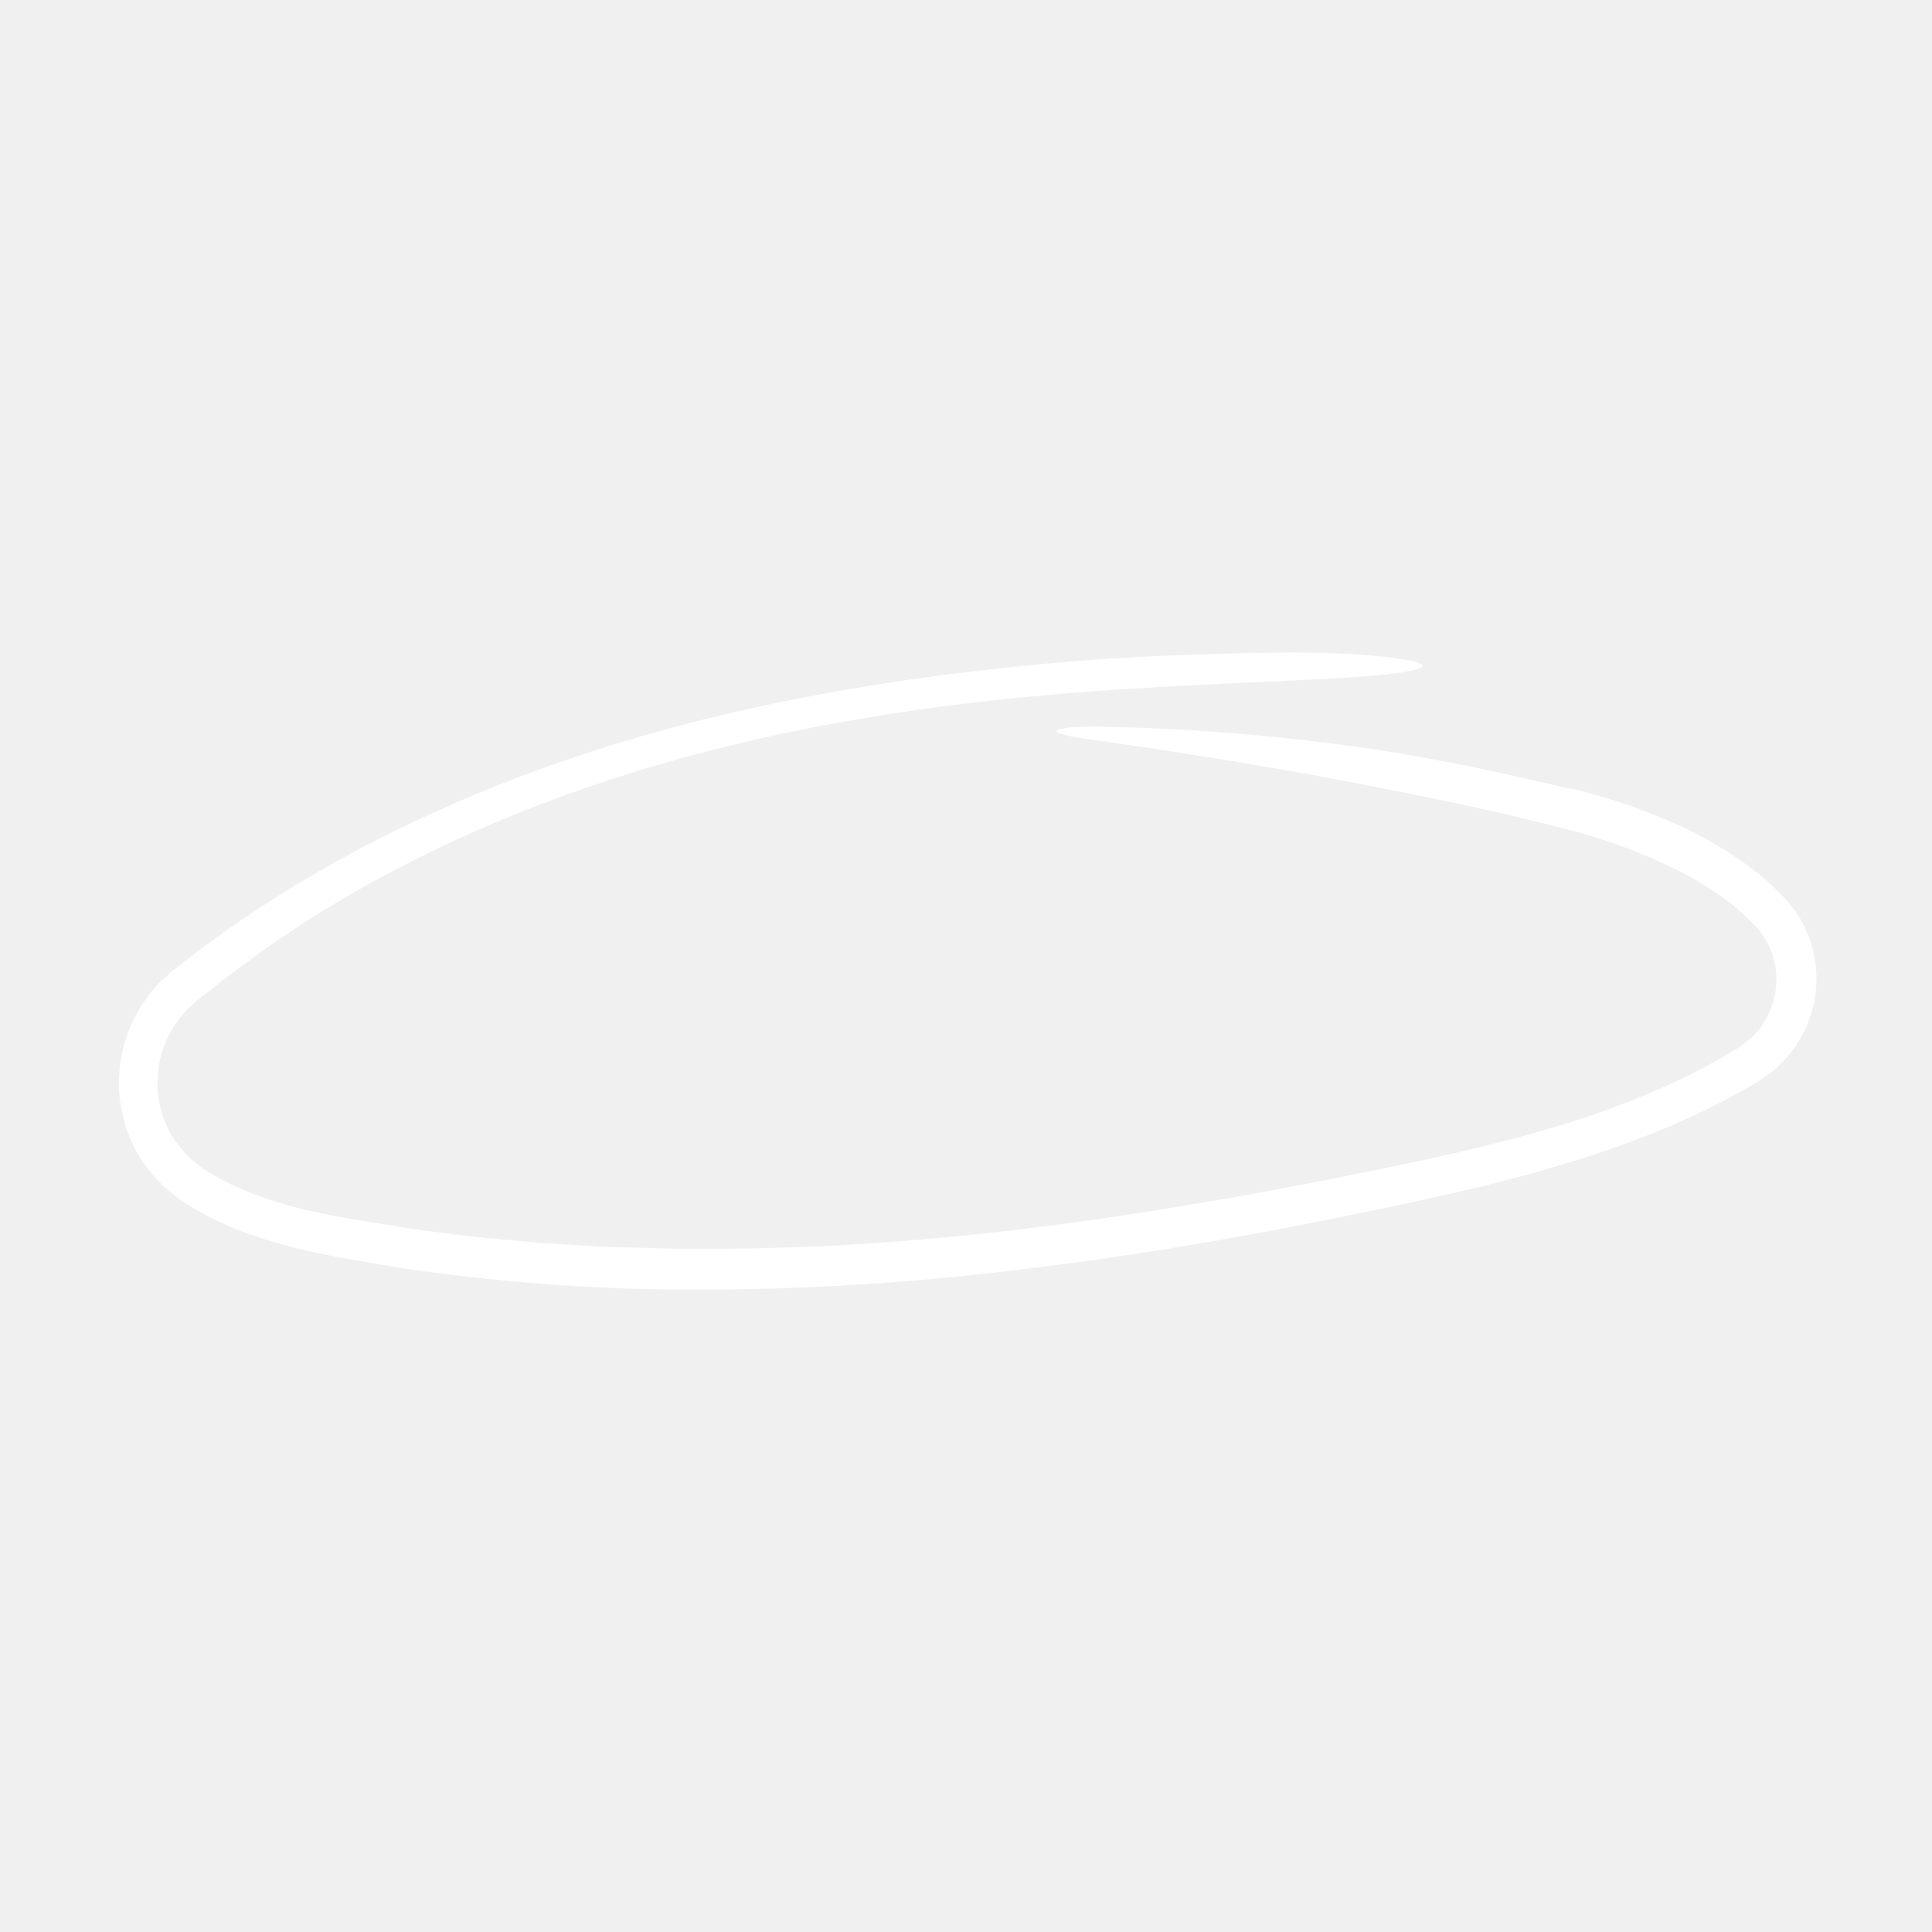
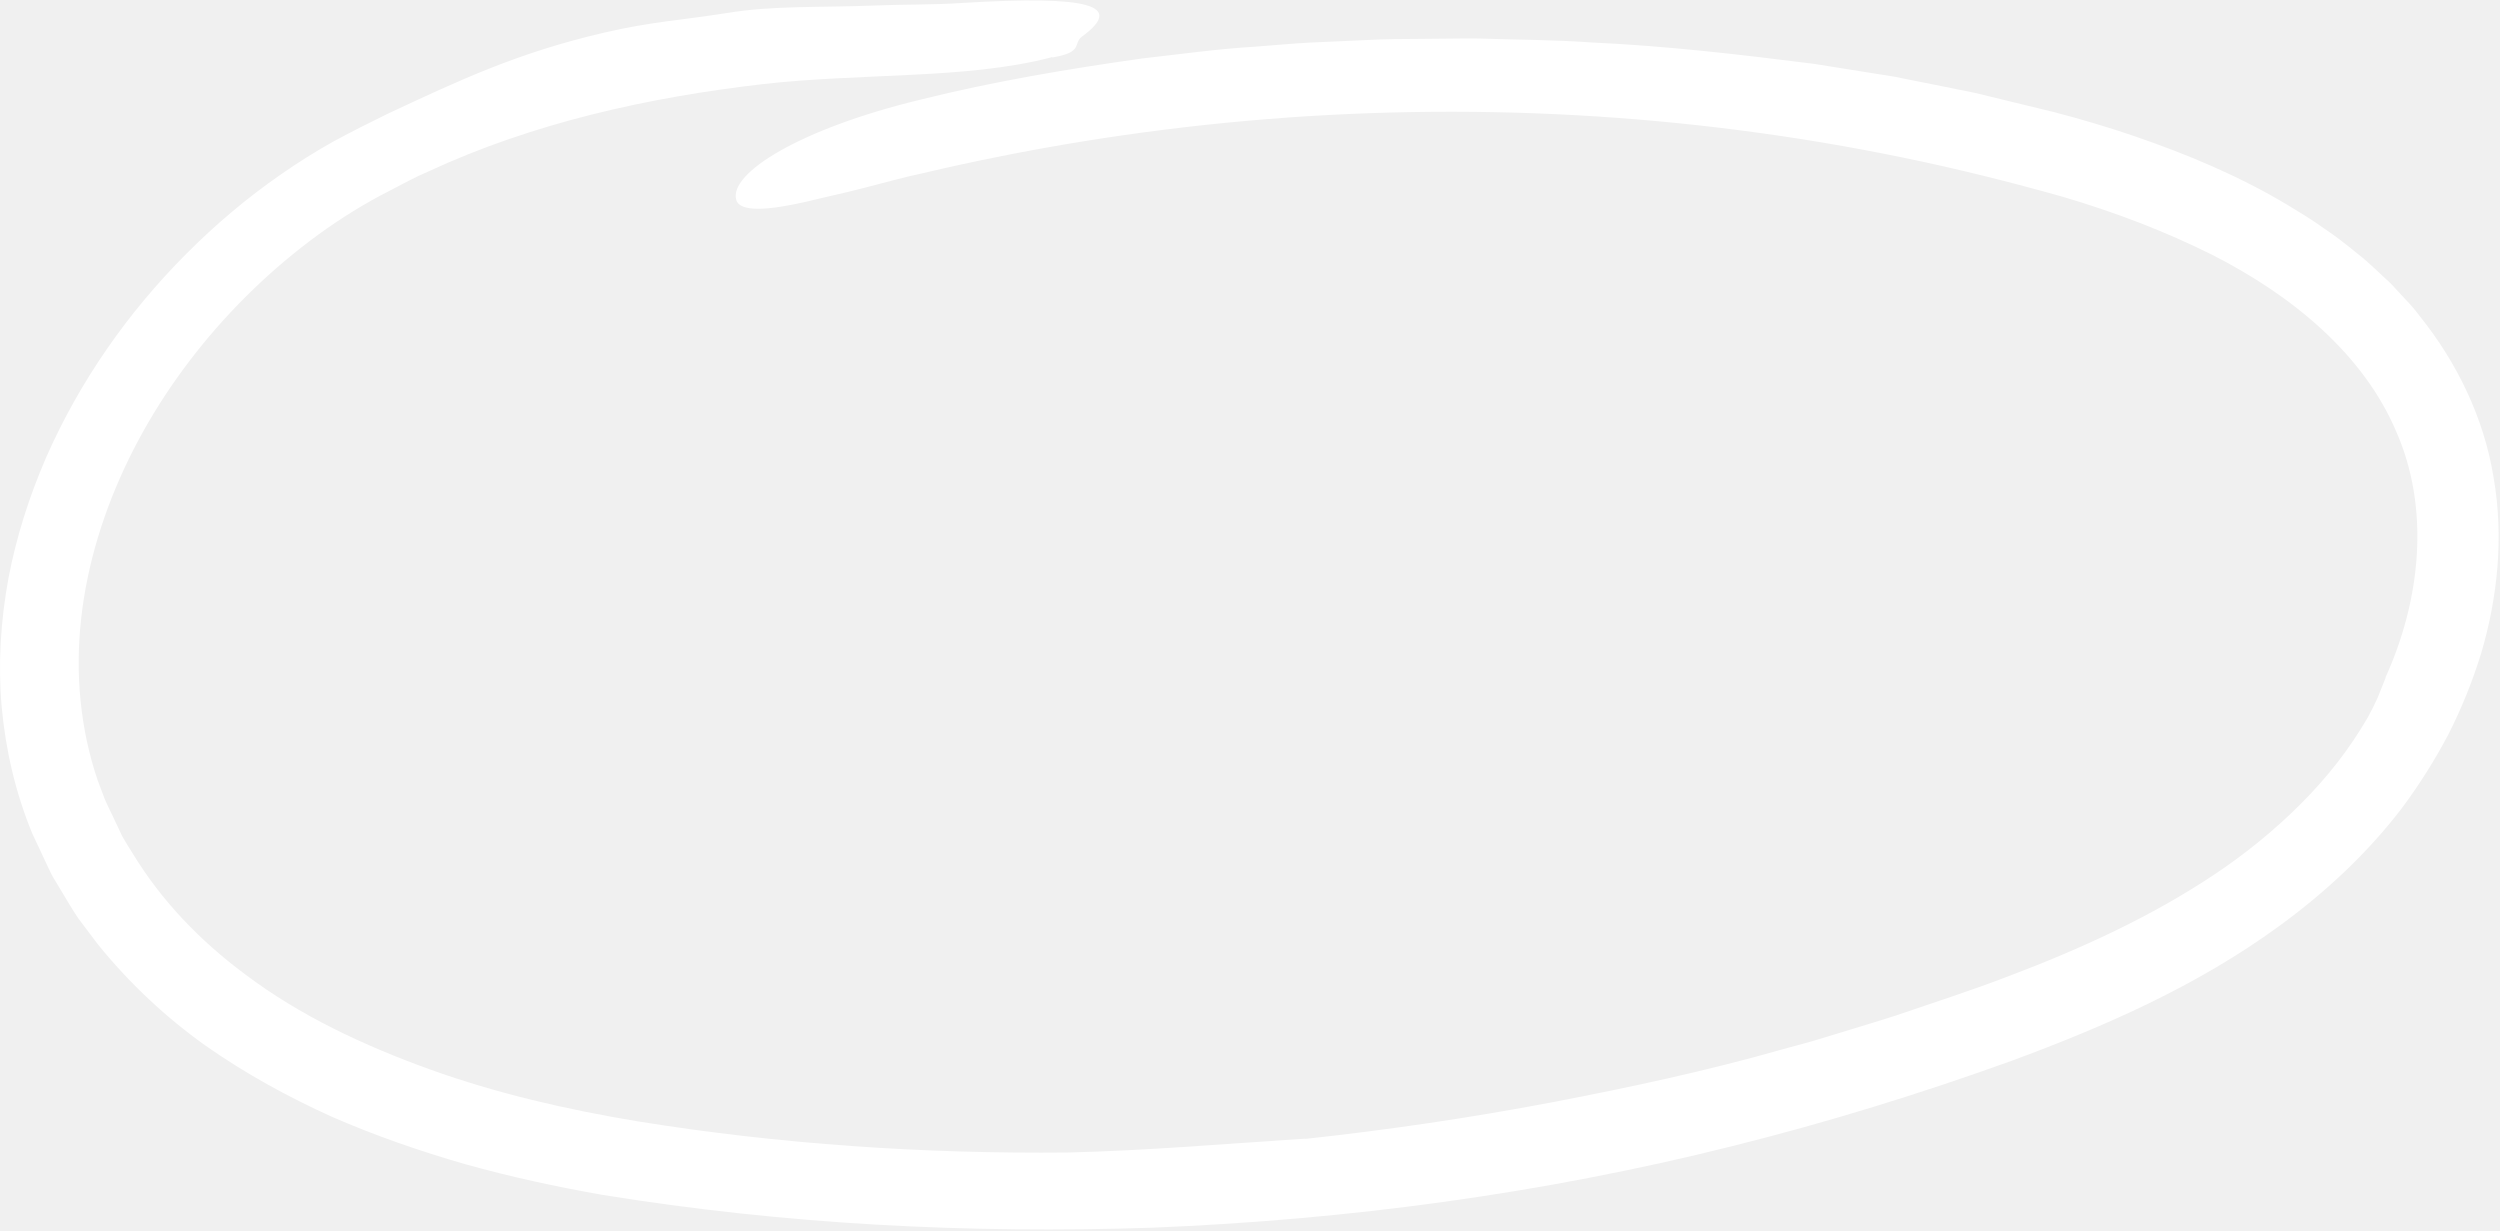
- <svg xmlns="http://www.w3.org/2000/svg" width="230" height="230" viewBox="0 0 230 230" fill="none">
-   <path d="M187.076 93.86C191.129 94.844 195.09 96.174 198.914 97.838C202.862 99.514 206.552 101.742 209.874 104.455C210.717 105.172 211.521 105.932 212.284 106.734L212.575 107.033L212.874 107.393L213.466 108.12C213.848 108.613 214.162 109.162 214.499 109.688C215.693 111.877 216.292 114.341 216.234 116.833C216.176 119.326 215.465 121.76 214.171 123.891L213.938 124.288L213.668 124.664L213.123 125.409C212.731 125.881 212.314 126.337 211.882 126.772L211.19 127.381C210.966 127.59 210.725 127.781 210.471 127.953C210.003 128.297 209.517 128.617 209.016 128.911C201.443 133.45 193.179 136.539 184.916 138.956C179.397 140.584 173.822 141.89 168.259 143.094C165.477 143.697 162.693 144.253 159.911 144.835C157.125 145.401 154.33 145.924 151.54 146.471C140.361 148.574 129.1 150.325 117.765 151.567C106.416 152.841 95.006 153.497 83.585 153.533C72.132 153.568 60.69 152.784 49.348 151.185C48.471 151.087 47.605 150.915 46.733 150.776L44.123 150.333C42.382 150.029 40.645 149.757 38.903 149.388C35.335 148.71 31.831 147.729 28.429 146.457C26.684 145.78 24.995 144.969 23.375 144.032C22.968 143.793 22.56 143.554 22.166 143.289C21.751 143.035 21.352 142.757 20.971 142.455L19.776 141.509C19.404 141.163 19.051 140.793 18.692 140.432C18.331 140.072 18 139.683 17.701 139.27C17.376 138.878 17.079 138.463 16.814 138.028C16.552 137.591 16.285 137.157 16.036 136.714L15.409 135.323C14.659 133.439 14.235 131.441 14.154 129.415C14.118 127.394 14.419 125.381 15.044 123.459C15.688 121.538 16.67 119.749 17.943 118.174L18.937 117.031C19.3 116.683 19.678 116.349 20.051 116.011C20.235 115.851 20.432 115.656 20.606 115.527L21.132 115.119L22.185 114.305C22.889 113.765 23.585 113.214 24.296 112.683L26.456 111.128C29.332 109.051 32.319 107.138 35.334 105.278C36.862 104.383 38.385 103.478 39.93 102.614L42.263 101.348L43.43 100.716L44.614 100.116C50.911 96.903 57.4 94.078 64.043 91.658C70.675 89.253 77.433 87.206 84.285 85.527C97.974 82.164 111.925 80.116 125.898 78.886C134.332 78.131 142.87 77.834 151.207 77.703C159.194 77.59 164.363 78.005 167.567 78.58C169.9 78.999 169.893 79.463 167.896 79.872C165.899 80.282 161.911 80.627 156.281 80.897C149.157 81.235 141.379 81.569 134.034 82.03C117.133 83.094 100.297 85.26 83.982 89.499C67.698 93.737 51.912 100.041 37.699 108.896C33.792 111.356 29.939 114.061 26.243 116.908C25.328 117.631 24.415 118.352 23.505 119.072C23.088 119.425 22.761 119.756 22.38 120.091C22.028 120.44 21.733 120.839 21.4 121.202C20.192 122.742 19.362 124.545 18.977 126.464C18.689 127.984 18.675 129.543 18.934 131.067L19.044 131.636C19.072 131.827 19.116 132.016 19.178 132.199L19.525 133.303L19.997 134.358L20.114 134.622L20.264 134.869L20.562 135.363C20.662 135.527 20.755 135.697 20.859 135.858L21.216 136.312C21.438 136.627 21.684 136.924 21.953 137.199L22.768 138.022L23.684 138.737C24.005 138.991 24.341 139.224 24.693 139.434C25.04 139.669 25.411 139.873 25.774 140.088C26.505 140.51 27.266 140.89 28.037 141.255C31.238 142.655 34.582 143.703 38.009 144.38C41.491 145.146 45.107 145.612 48.657 146.229C50.443 146.501 52.242 146.693 54.033 146.929L56.722 147.268C57.62 147.368 58.523 147.435 59.422 147.521L64.824 148.005L70.24 148.316C71.143 148.361 72.044 148.436 72.948 148.457L75.66 148.53C77.469 148.568 79.275 148.655 81.084 148.657C84.701 148.649 88.317 148.69 91.933 148.558C113.443 148.034 134.961 144.888 156.194 140.8C165.661 138.932 175.146 137.086 184.297 134.404C188.859 133.084 193.332 131.474 197.689 129.585C198.758 129.086 199.846 128.621 200.891 128.079C201.417 127.814 201.948 127.558 202.47 127.286L204.019 126.442C204.541 126.168 205.046 125.87 205.548 125.566C206.046 125.266 206.572 124.965 207.048 124.667C207.464 124.396 207.861 124.094 208.234 123.765C208.426 123.608 208.608 123.439 208.78 123.26L209.279 122.707C210.557 121.156 211.318 119.245 211.456 117.24C211.531 116.246 211.441 115.246 211.189 114.281C211.16 114.161 211.138 114.038 211.103 113.92L210.976 113.571C210.885 113.341 210.826 113.097 210.715 112.876L210.387 112.209C210.273 111.989 210.144 111.777 210.003 111.574C209.734 111.155 209.435 110.756 209.106 110.382C208.737 109.99 208.338 109.583 207.942 109.194C207.117 108.421 206.248 107.696 205.339 107.023C203.476 105.66 201.498 104.462 199.428 103.441C195.191 101.384 190.752 99.773 186.182 98.633C181.52 97.438 176.831 96.347 172.117 95.361C164.594 93.8 157.258 92.399 150.192 91.198C146.659 90.589 143.194 90.034 139.81 89.512C136.428 88.966 133.121 88.499 129.91 88.048C126.954 87.652 125.58 87.261 125.816 86.964C126.05 86.679 127.898 86.449 131.375 86.518C141.535 86.716 151.673 87.525 161.736 88.942C165.931 89.504 170.151 90.28 174.371 91.126C178.59 91.979 182.807 92.923 186.981 93.928C187.011 93.905 187.04 93.883 187.076 93.86Z" fill="white" />
+ <svg xmlns="http://www.w3.org/2000/svg" width="191" height="94" viewBox="0 0 191 94" fill="none">
+   <path d="M99.65 87.02C105.996 86.335 112.316 85.404 118.58 84.216C124.498 83.084 130.406 81.815 136.205 80.162L138.387 79.568L140.552 78.911C141.995 78.463 143.437 78.043 144.871 77.577C147.72 76.6 150.606 75.678 153.4 74.6C158.998 72.491 164.377 70.016 169.18 66.811C171.582 65.213 173.792 63.404 175.792 61.405C177.774 59.423 179.5 57.231 180.897 54.811C181.171 54.318 181.427 53.807 181.655 53.295L182.285 51.725L182.23 51.807C184.988 45.752 185.636 38.812 183.079 32.986C180.586 27.096 175.18 22.603 169.016 19.471C165.418 17.672 161.583 16.21 157.619 15.041C153.638 13.918 149.519 12.886 145.419 12.046C137.191 10.348 128.835 9.27 120.452 8.804C103.668 7.873 86.755 9.389 70.381 13.261C69.094 13.525 67.605 13.955 66.08 14.338C64.555 14.74 62.975 15.069 61.578 15.416C58.766 16.055 56.501 16.256 56.245 15.252C55.697 13.233 61.103 9.836 70.345 7.608C75.915 6.22 81.586 5.27 87.257 4.467C90.106 4.147 92.947 3.745 95.814 3.572C97.248 3.471 98.672 3.325 100.106 3.252L104.398 3.06C105.832 2.978 107.256 2.978 108.69 2.969C110.124 2.969 111.548 2.923 112.982 2.942C115.84 3.042 118.699 3.033 121.557 3.243C127.265 3.499 132.936 4.165 138.588 4.878L144.761 5.864L150.889 7.097L156.971 8.576C158.998 9.106 161.035 9.708 163.044 10.393C167.053 11.772 171.025 13.416 174.76 15.653C175.692 16.22 176.623 16.776 177.518 17.425C178.431 18.028 179.299 18.712 180.157 19.416C181.034 20.091 181.81 20.904 182.641 21.644L183.783 22.877C184.175 23.279 184.54 23.708 184.878 24.164C187.709 27.689 189.782 31.945 190.513 36.492C191.298 41.022 190.823 45.634 189.563 49.907C188.906 52.035 188.075 54.099 187.07 56.081C186.038 58.044 184.86 59.916 183.545 61.688C180.851 65.222 177.619 68.208 174.121 70.756C167.829 75.349 160.77 78.427 153.757 81.02C146.725 83.559 139.584 85.76 132.333 87.568C117.84 91.202 102.955 93.193 88.034 93.796C73.998 94.262 59.962 93.549 46.008 91.285C42.501 90.664 39.013 89.915 35.552 88.947C32.1 87.951 28.675 86.773 25.333 85.312C22.009 83.805 18.767 82.034 15.717 79.897C12.676 77.733 9.891 75.13 7.489 72.162L6.001 70.19C5.535 69.514 5.124 68.783 4.695 68.08L4.056 67.021C3.855 66.665 3.69 66.281 3.508 65.907L2.458 63.66C1.188 60.583 0.43 57.304 0.129 54.008C-0.163 50.711 0.056 47.405 0.64 44.209C1.243 41.013 2.238 37.926 3.508 34.986C6.083 29.123 9.781 23.854 14.238 19.388C16.466 17.151 18.886 15.105 21.489 13.306C22.785 12.402 24.128 11.562 25.516 10.786C26.904 10.037 28.283 9.343 29.689 8.658C35.022 6.174 39.467 4.048 46.154 2.494C49.754 1.657 51.948 1.557 55.5 1C59.043 0.406 62.749 0.588 66.811 0.421C69.039 0.33 71.313 0.375 73.459 0.229C83.331 -0.373 85.915 0.412 82.664 2.795C81.952 3.325 82.801 3.992 80.427 4.384C80.417 4.384 80.244 4.348 80.244 4.348L80.317 4.384C77.011 5.243 73.34 5.535 69.569 5.718C65.806 5.909 61.953 6.01 58.327 6.421C49.442 7.444 40.693 9.407 32.739 13.096C31.726 13.525 30.776 14.046 29.799 14.557C28.812 15.051 27.881 15.589 26.968 16.146C25.141 17.27 23.397 18.557 21.744 19.945C18.439 22.731 15.507 25.963 13.069 29.525C8.22 36.62 5.316 45.205 6.156 53.542C6.366 55.615 6.795 57.651 7.462 59.615L8.01 61.067C8.211 61.542 8.457 62.007 8.676 62.482L9.343 63.898C9.599 64.354 9.882 64.793 10.156 65.231C12.32 68.792 15.279 71.879 18.703 74.418C22.886 77.587 27.79 79.879 32.849 81.705C37.926 83.531 43.259 84.764 48.647 85.659C59.523 87.422 70.601 88.161 81.605 88.052C87.641 87.906 93.65 87.385 99.75 86.993L99.65 87.02Z" fill="white" />
</svg>
